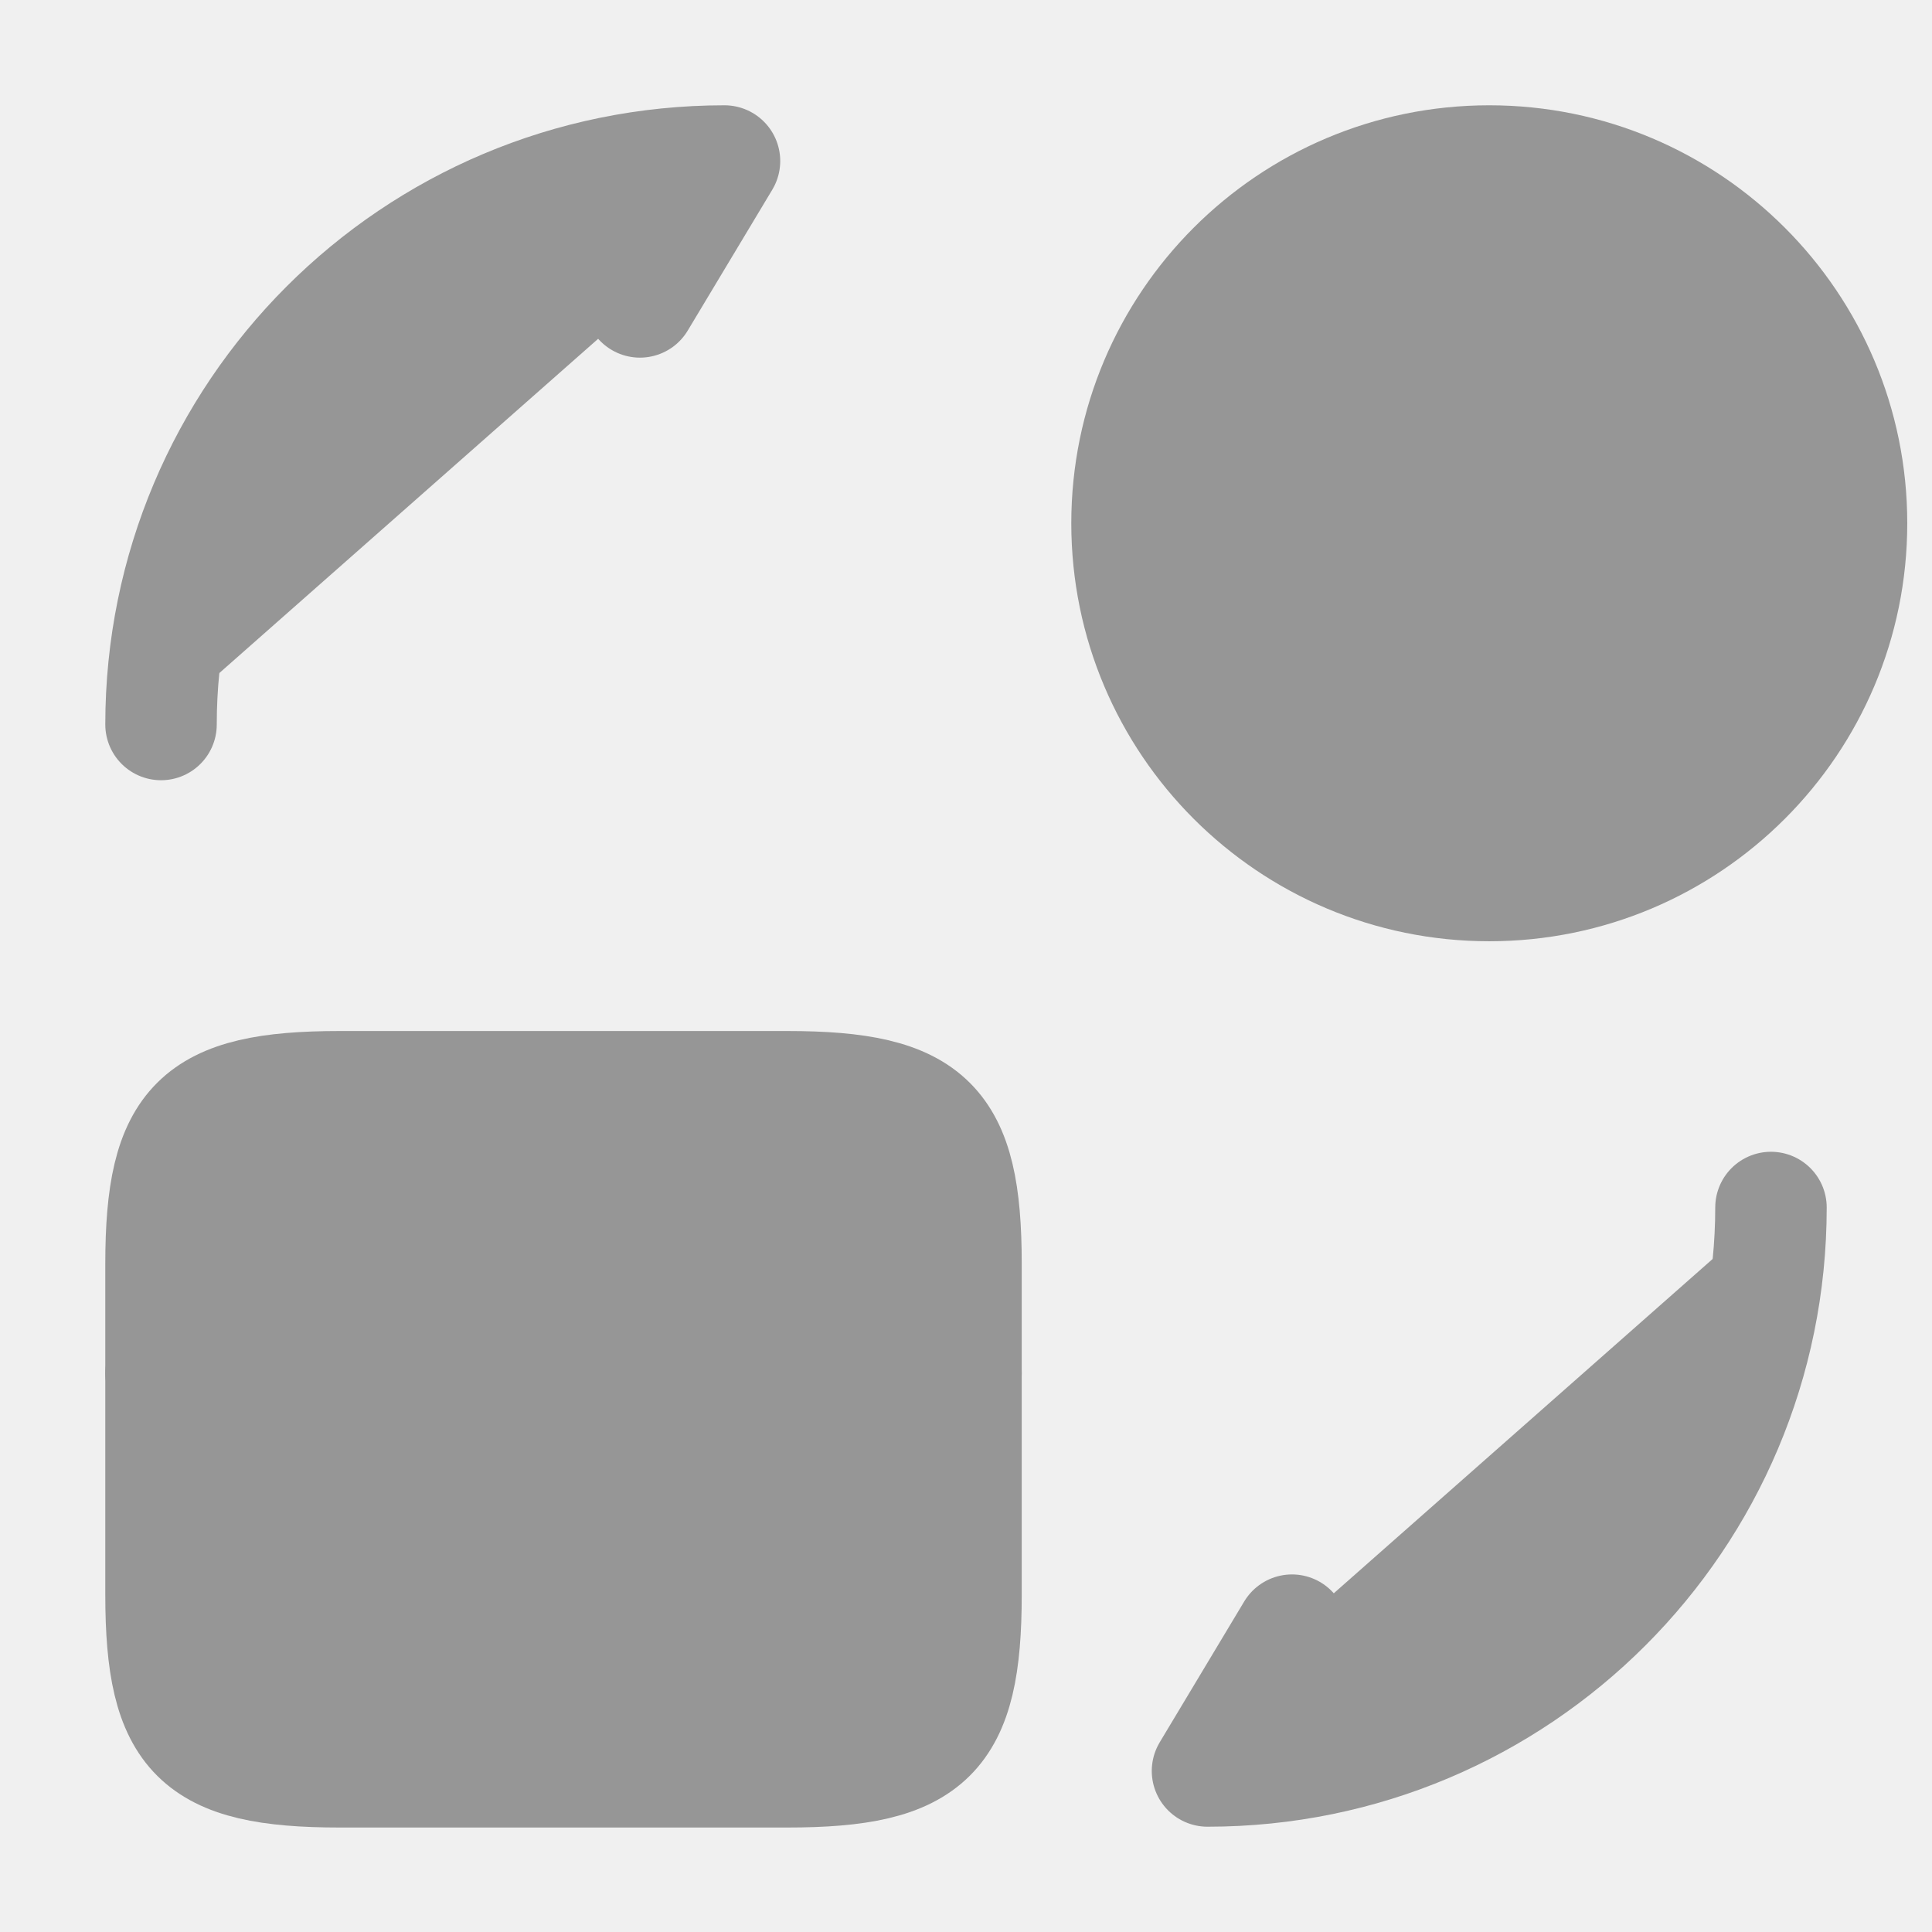
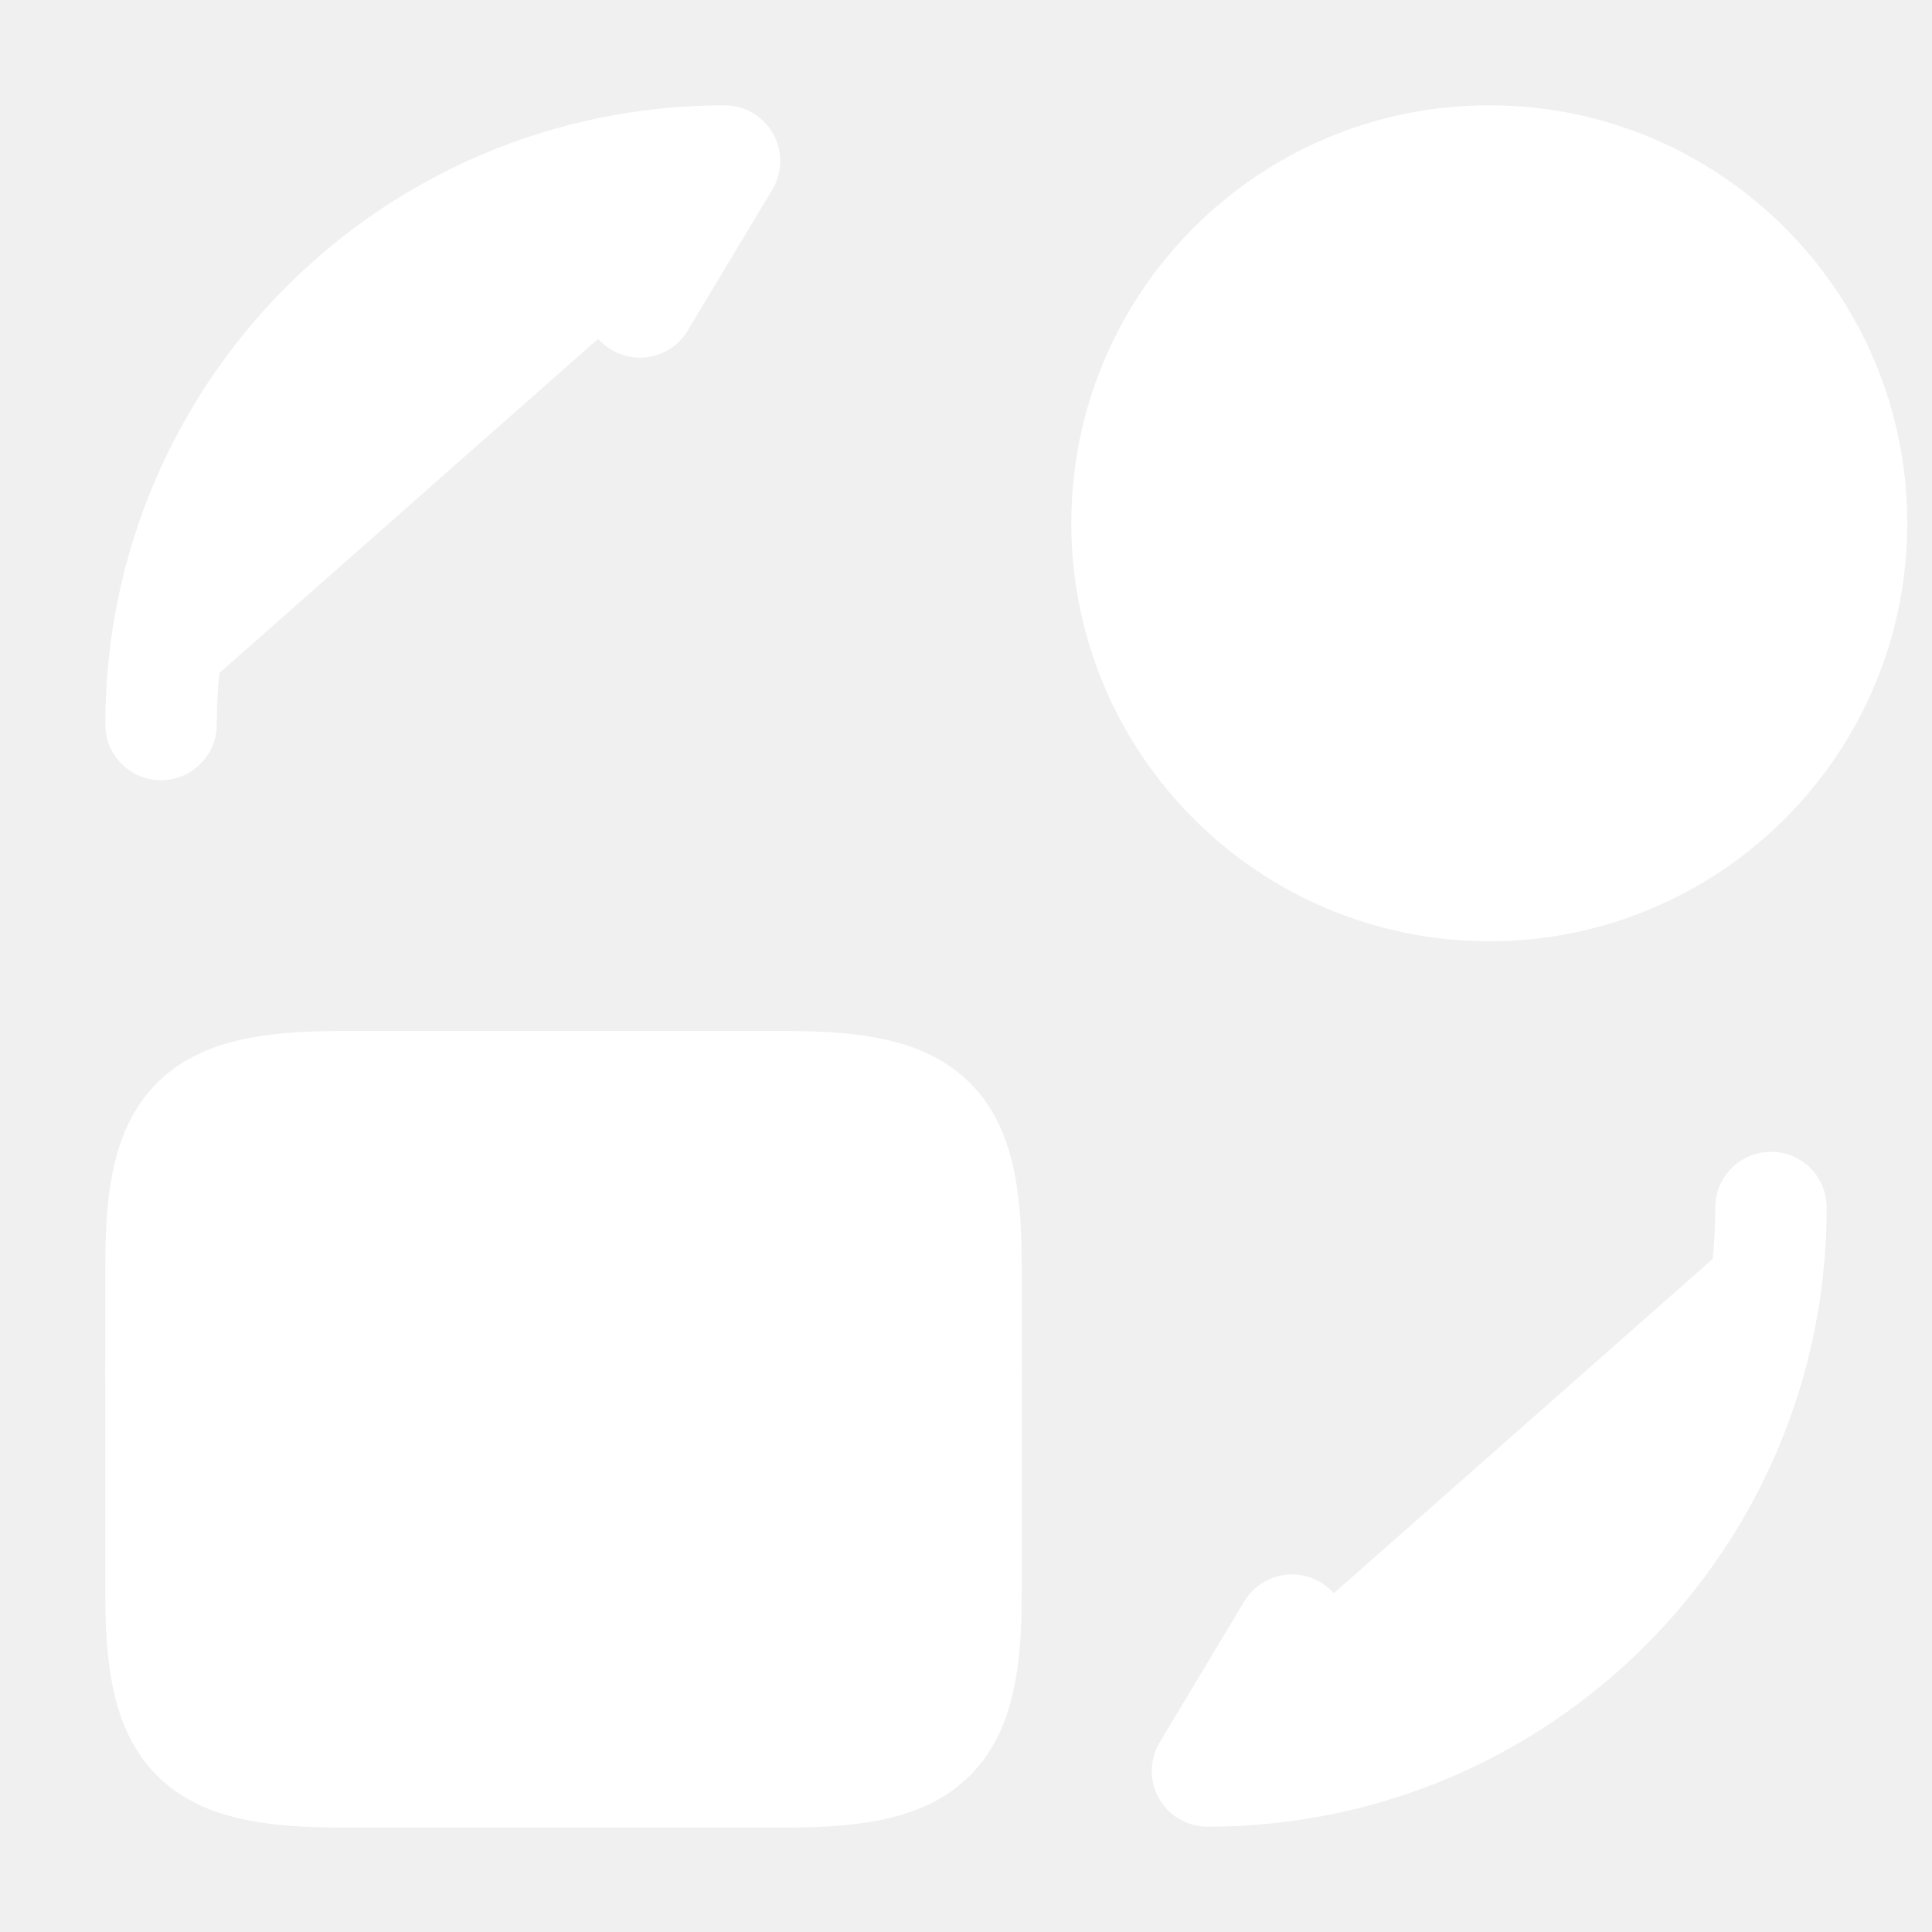
- <svg xmlns="http://www.w3.org/2000/svg" width="26" height="26" viewBox="0 0 26 26" fill="#969696">
-   <path d="M2.167 18.481H13" stroke="#969696" stroke-width="1.5" stroke-miterlimit="10" stroke-linecap="round" stroke-linejoin="round" />
-   <path d="M4.572 14.625H10.595C12.523 14.625 13 15.102 13 17.008V21.461C13 23.367 12.523 23.844 10.595 23.844H4.572C2.643 23.844 2.167 23.367 2.167 21.461V17.008C2.167 15.102 2.643 14.625 4.572 14.625Z" stroke="#969696" stroke-width="1.5" stroke-linecap="round" stroke-linejoin="round" />
-   <path d="M23.833 16.25C23.833 20.442 20.442 23.833 16.25 23.833L17.387 21.938" stroke="#969696" stroke-width="1.5" stroke-linecap="round" stroke-linejoin="round" />
-   <path d="M2.167 9.75C2.167 5.558 5.557 2.167 9.75 2.167L8.612 4.063" stroke="#969696" stroke-width="1.5" stroke-linecap="round" stroke-linejoin="round" />
-   <path d="M20.042 11.917C22.734 11.917 24.917 9.734 24.917 7.042C24.917 4.349 22.734 2.167 20.042 2.167C17.349 2.167 15.167 4.349 15.167 7.042C15.167 9.734 17.349 11.917 20.042 11.917Z" stroke="#969696" stroke-width="1.5" stroke-linecap="round" stroke-linejoin="round" />
+ <svg xmlns="http://www.w3.org/2000/svg" width="26" height="26" viewBox="0 0 26 26" fill="#ffffff">
+   <path d="M2.167 18.481H13" stroke="#ffffff" stroke-width="1.5" stroke-miterlimit="10" stroke-linecap="round" stroke-linejoin="round" />
+   <path d="M4.572 14.625H10.595C12.523 14.625 13 15.102 13 17.008V21.461C13 23.367 12.523 23.844 10.595 23.844H4.572C2.643 23.844 2.167 23.367 2.167 21.461V17.008C2.167 15.102 2.643 14.625 4.572 14.625Z" stroke="#ffffff" stroke-width="1.5" stroke-linecap="round" stroke-linejoin="round" />
+   <path d="M23.833 16.25C23.833 20.442 20.442 23.833 16.25 23.833L17.387 21.938" stroke="#ffffff" stroke-width="1.5" stroke-linecap="round" stroke-linejoin="round" />
+   <path d="M2.167 9.75C2.167 5.558 5.557 2.167 9.75 2.167L8.612 4.063" stroke="#ffffff" stroke-width="1.5" stroke-linecap="round" stroke-linejoin="round" />
+   <path d="M20.042 11.917C22.734 11.917 24.917 9.734 24.917 7.042C24.917 4.349 22.734 2.167 20.042 2.167C17.349 2.167 15.167 4.349 15.167 7.042C15.167 9.734 17.349 11.917 20.042 11.917Z" stroke="#ffffff" stroke-width="1.5" stroke-linecap="round" stroke-linejoin="round" />
</svg>
